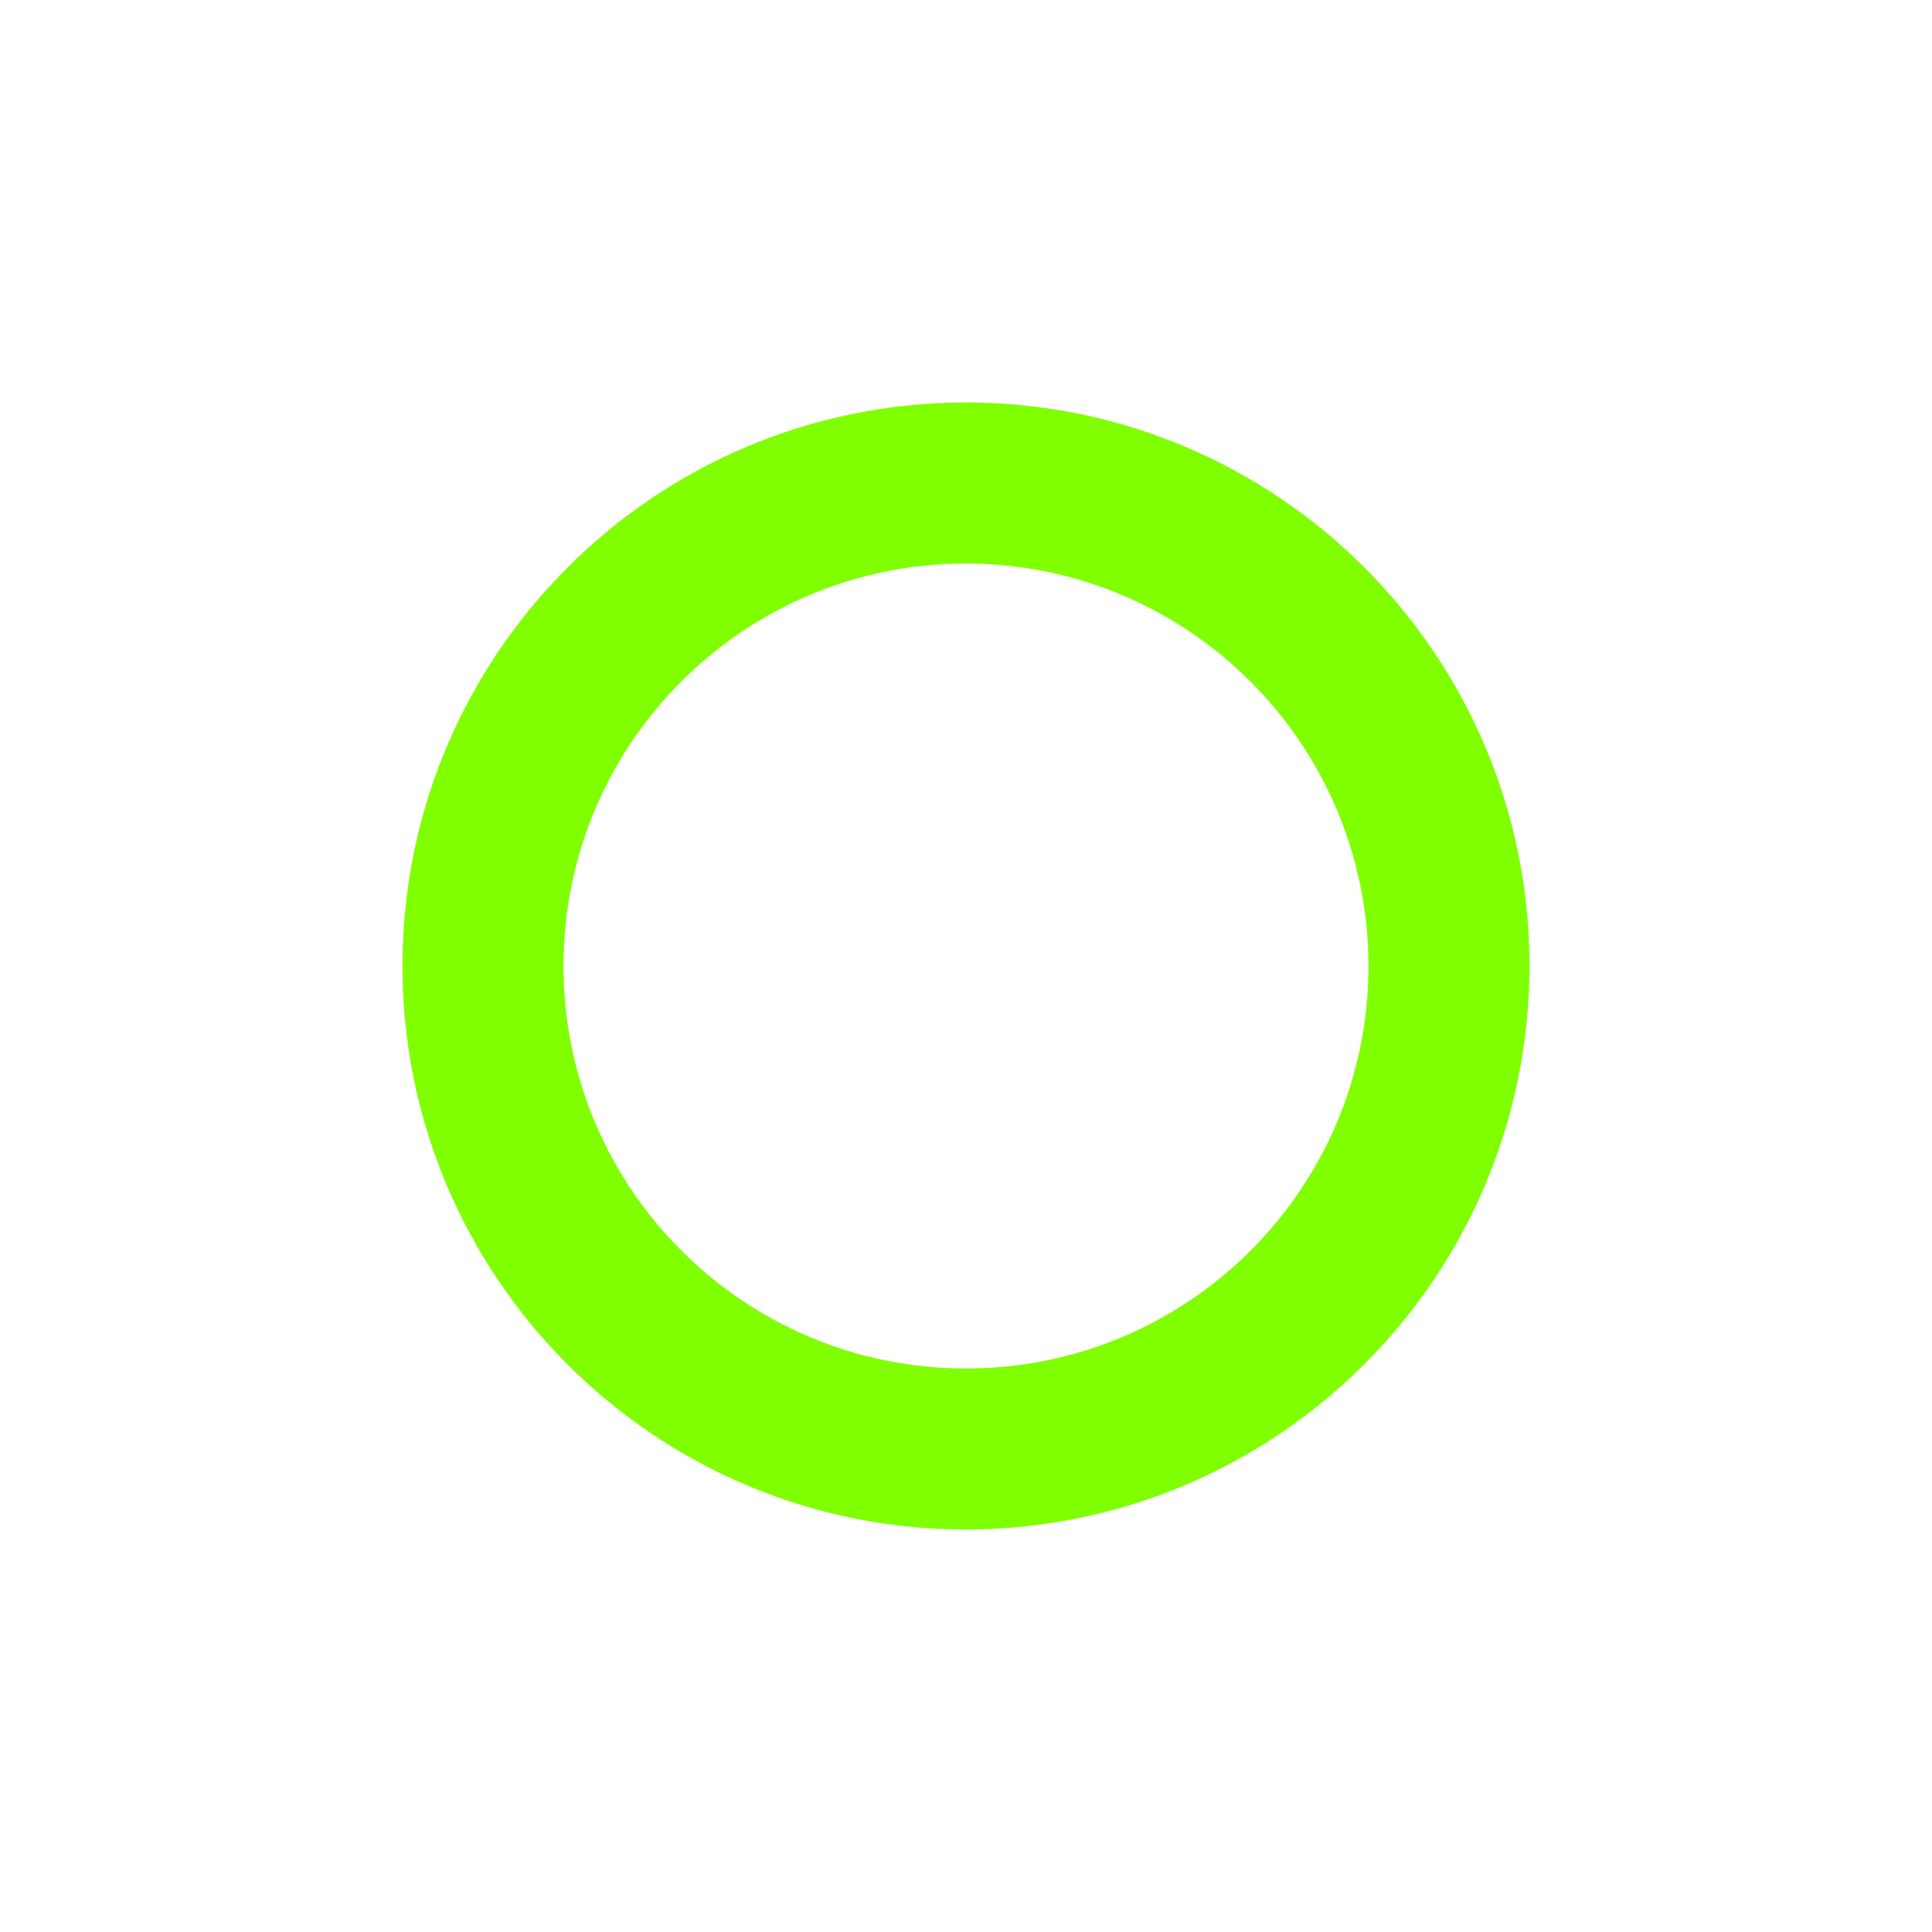
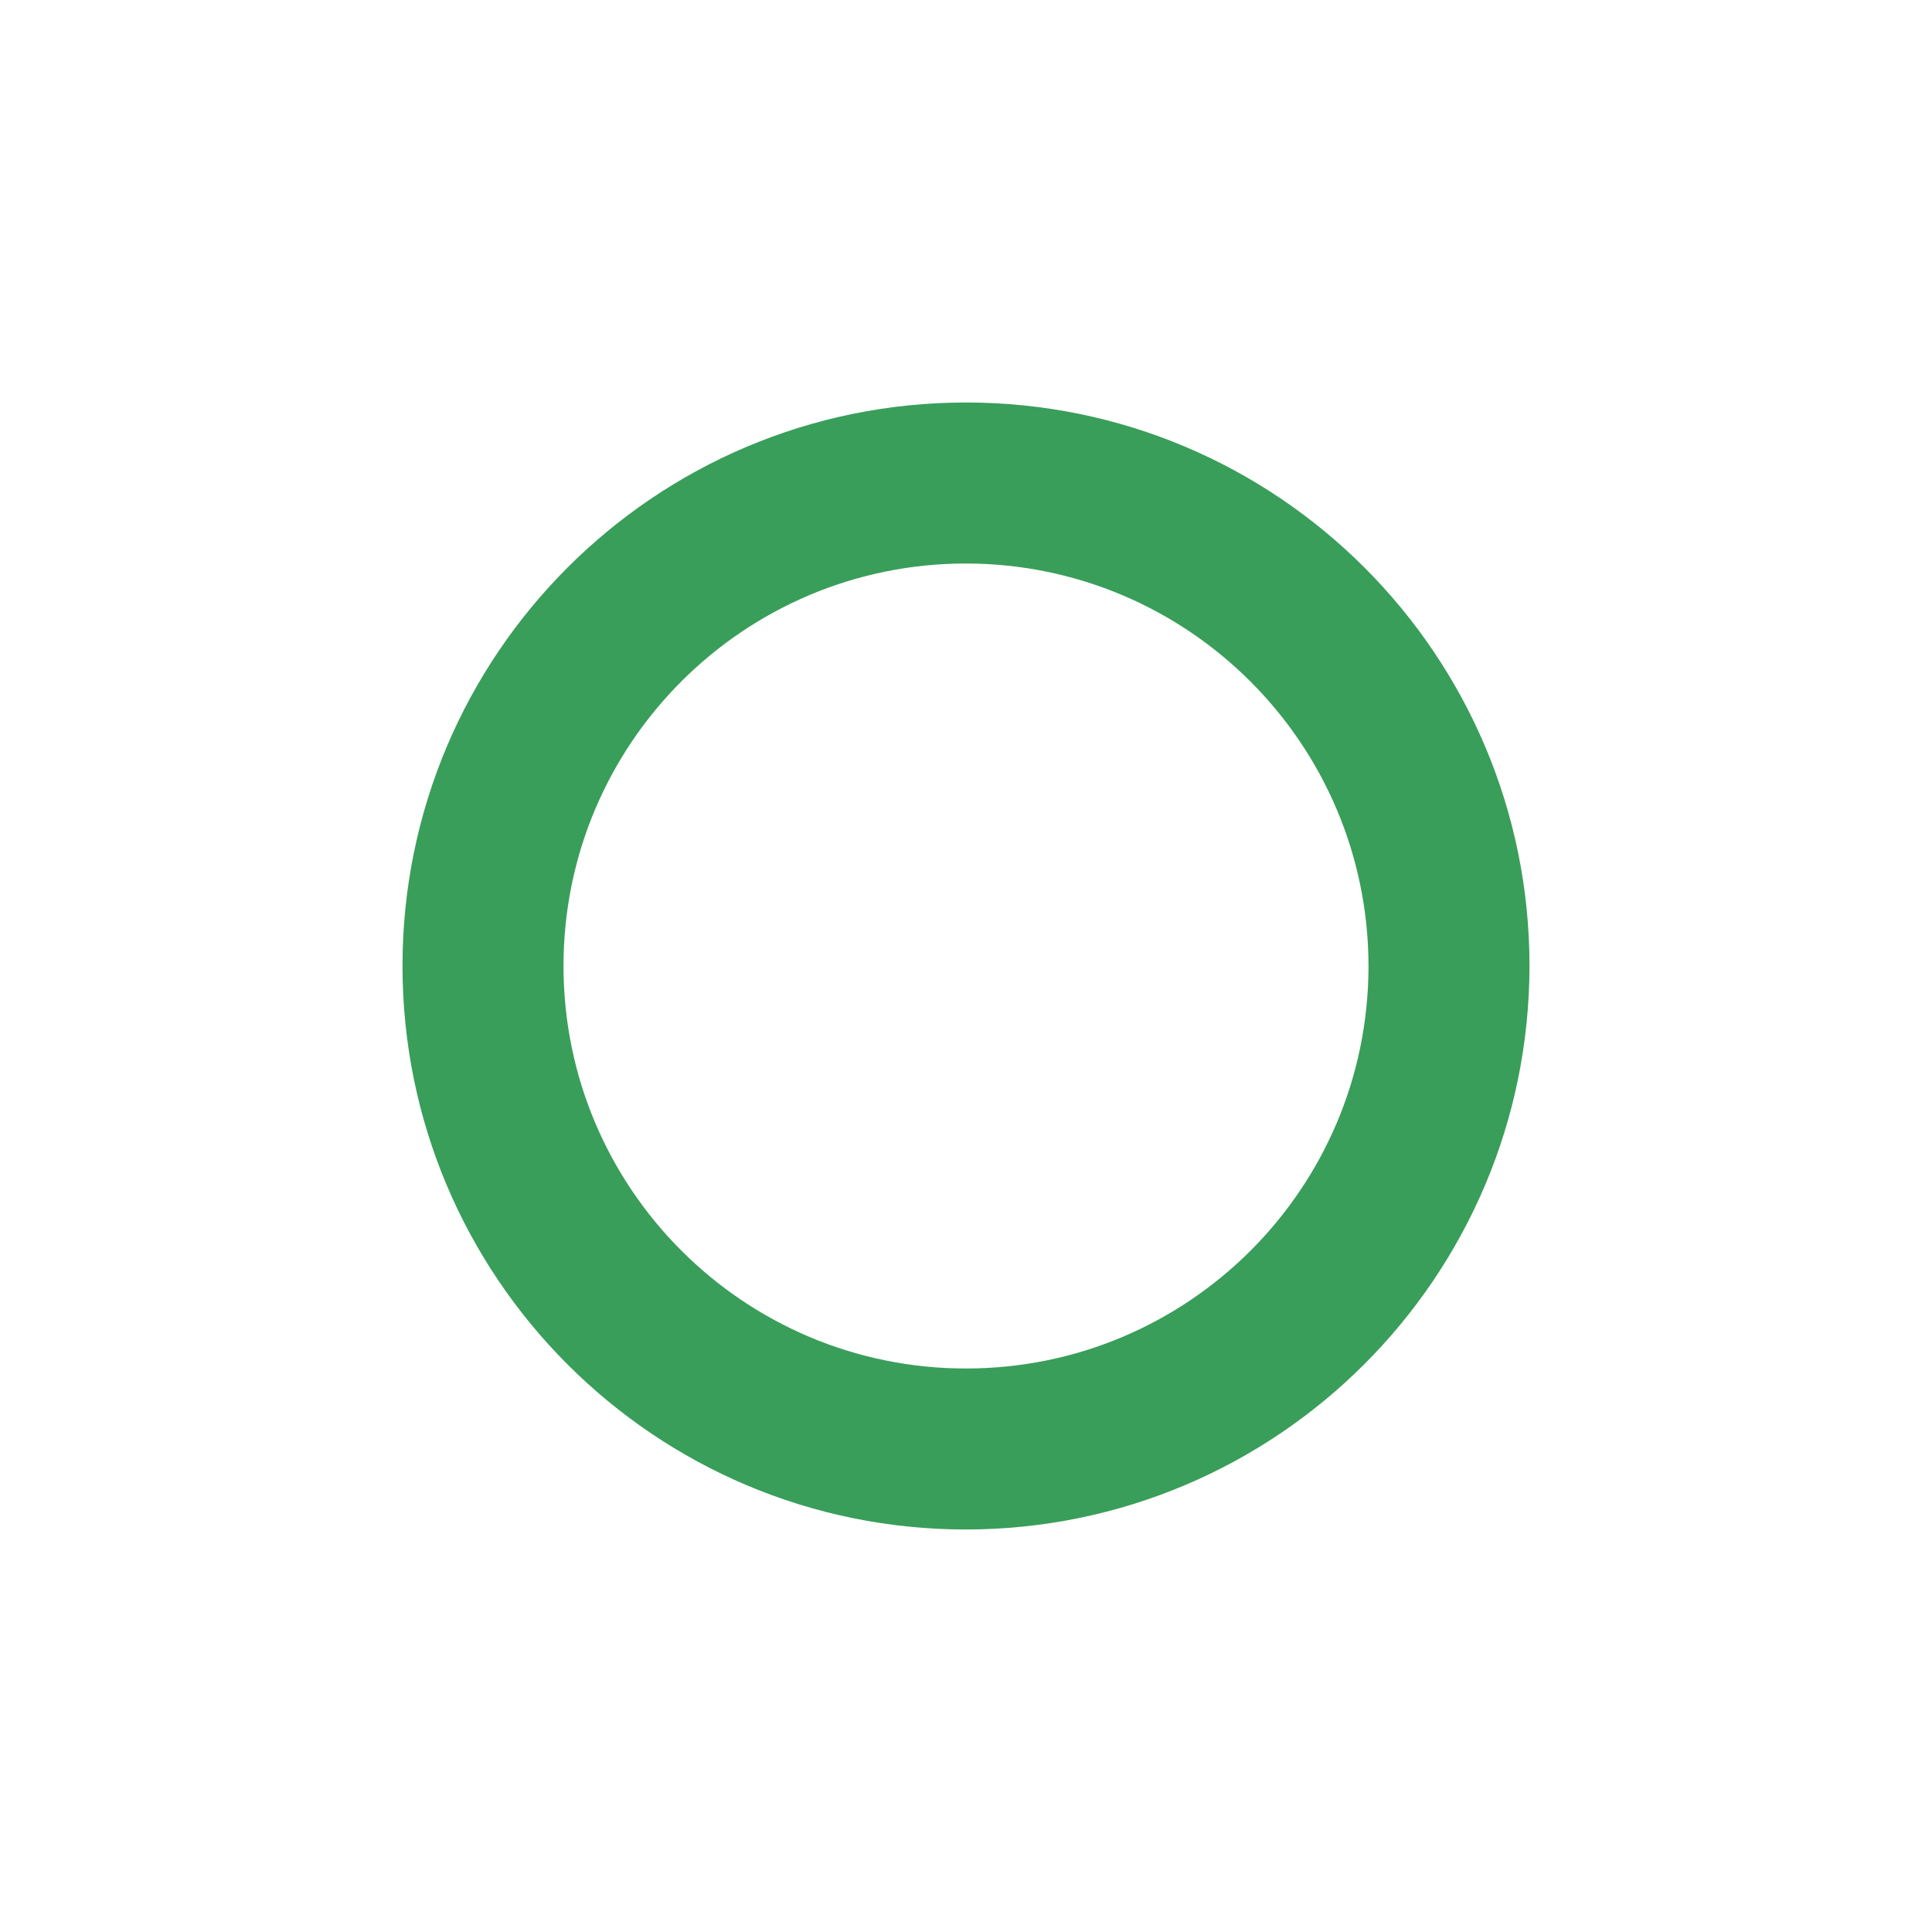
- <svg xmlns="http://www.w3.org/2000/svg" fill="#7FFF00" viewBox="0 0 24 24" width="30" height="30">
+ <svg xmlns="http://www.w3.org/2000/svg" fill="#399E5A" viewBox="0 0 24 24" width="30" height="30">
  <g id="_01_align_center" data-name="01 align center">
    <path d="M12,19a7,7,0,1,1,7-7A7.008,7.008,0,0,1,12,19ZM12,7a5,5,0,1,0,5,5A5.006,5.006,0,0,0,12,7Z" />
  </g>
</svg>
